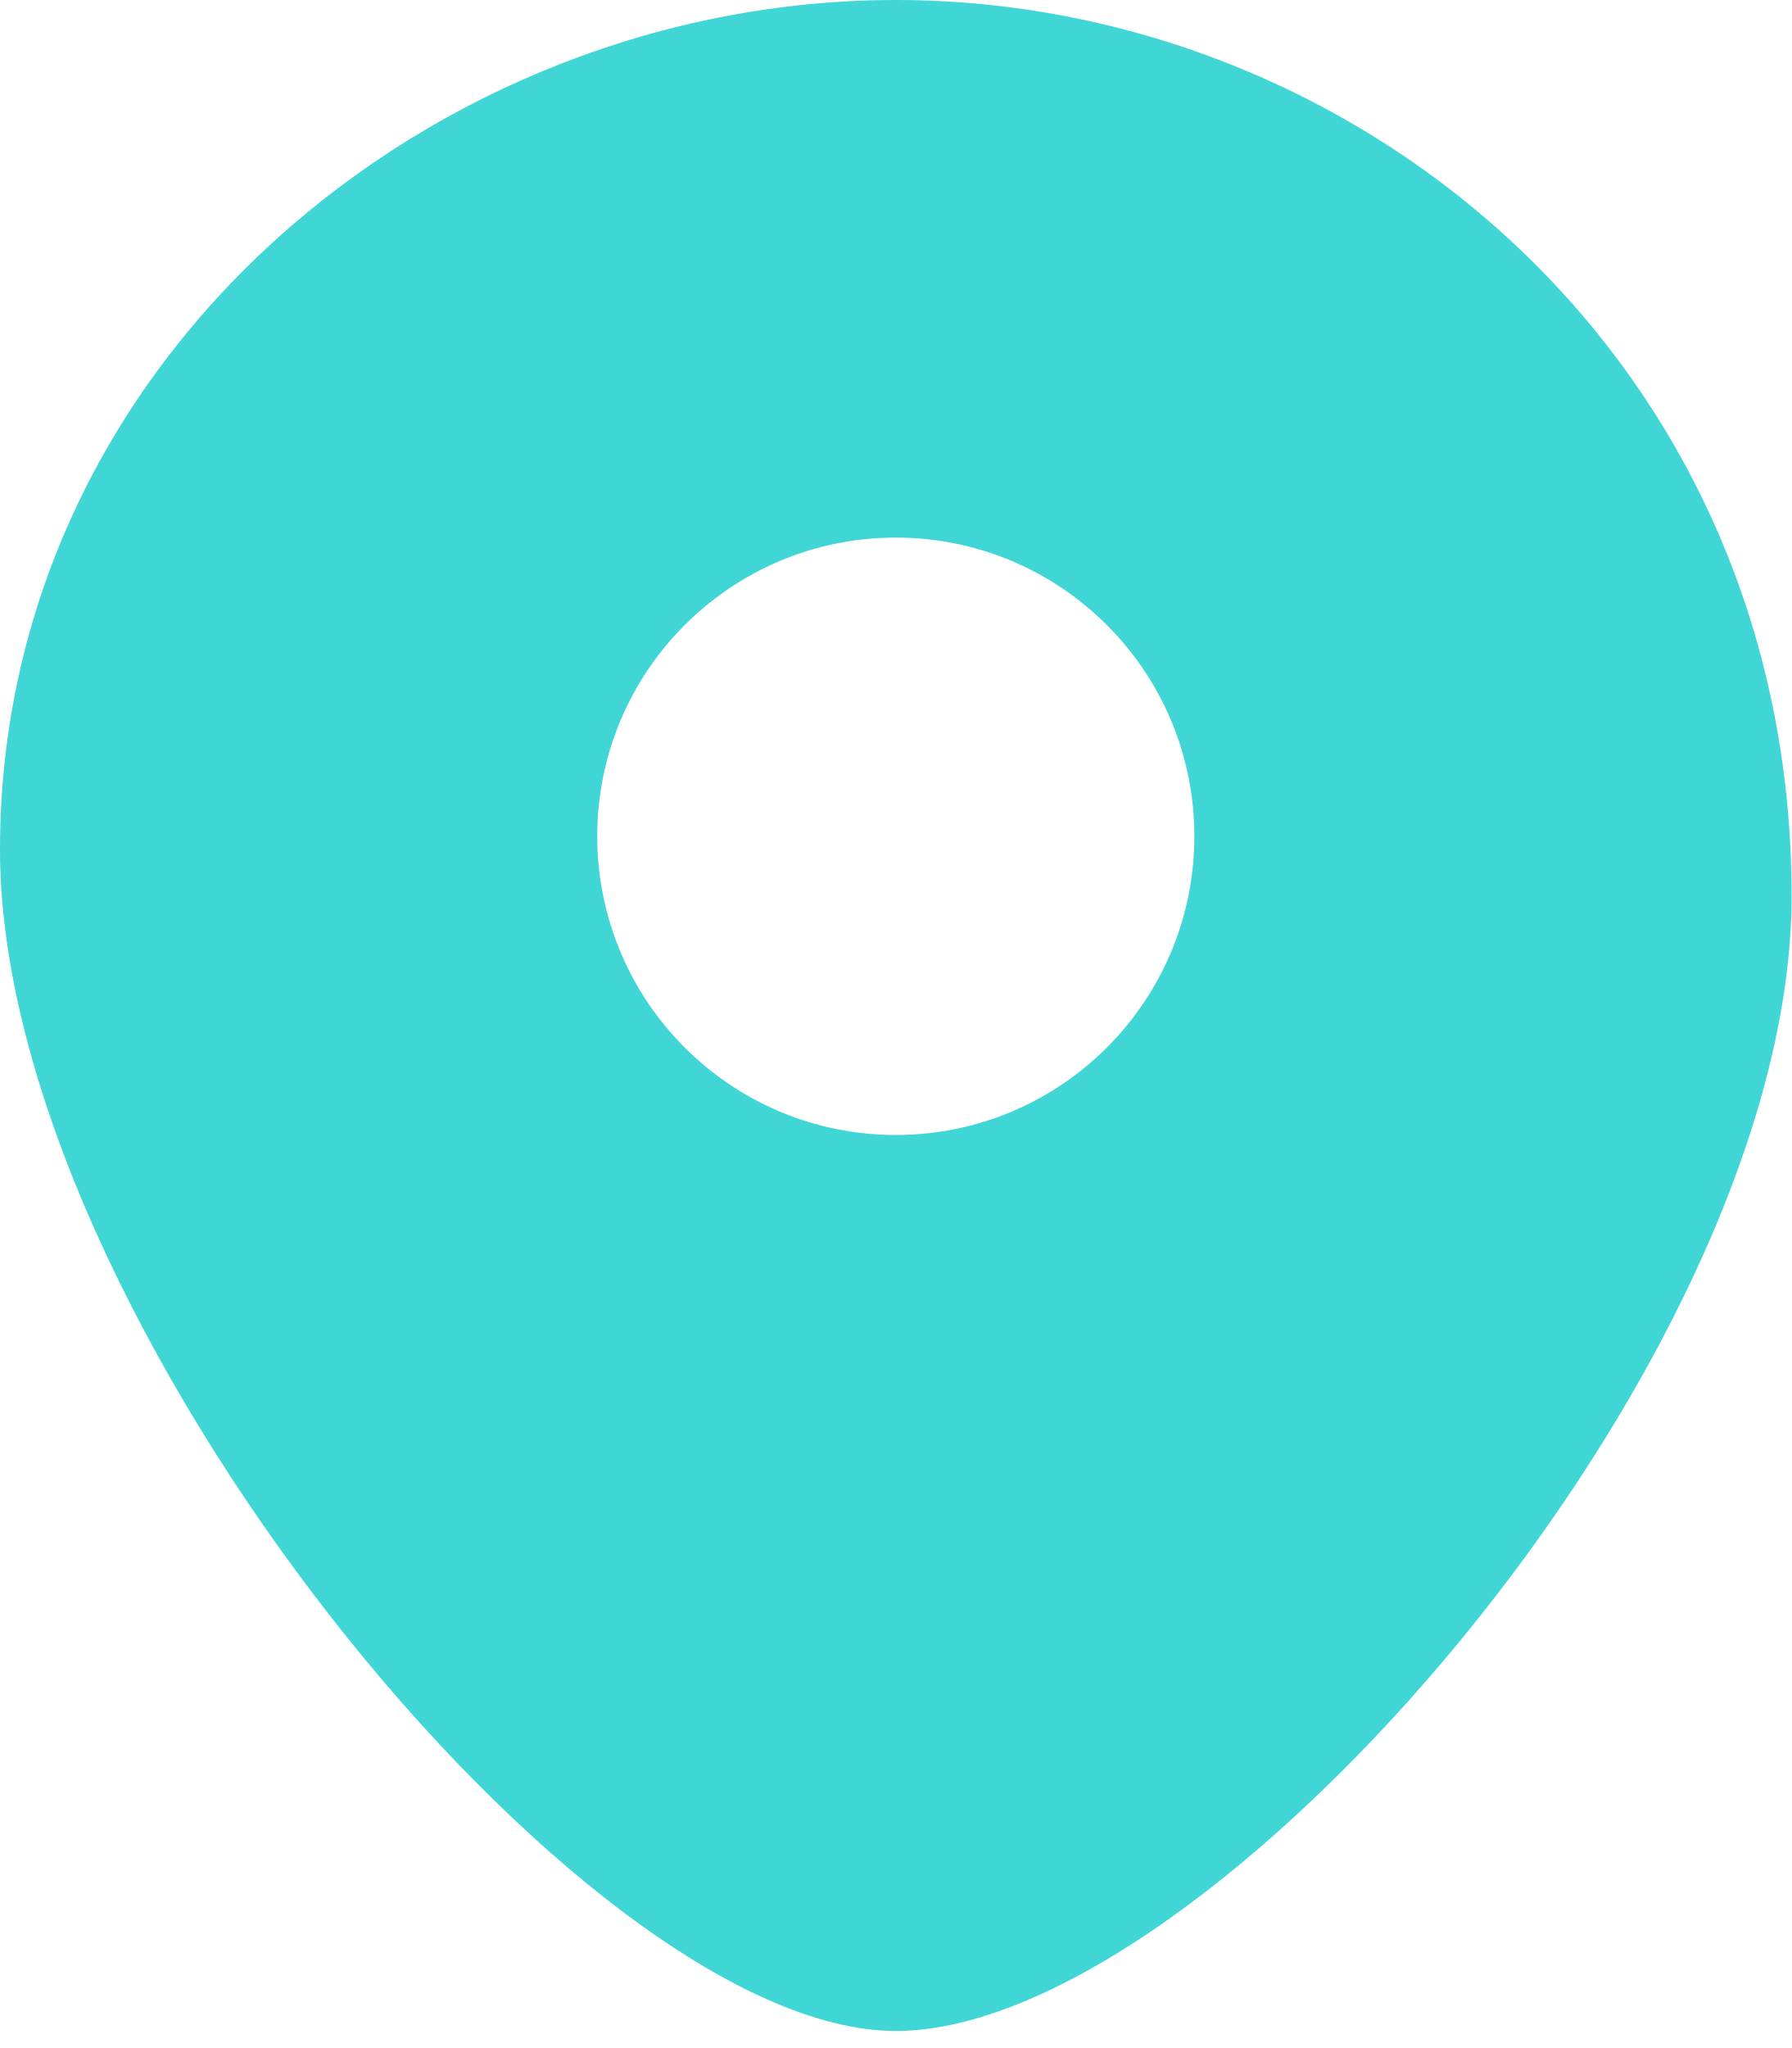
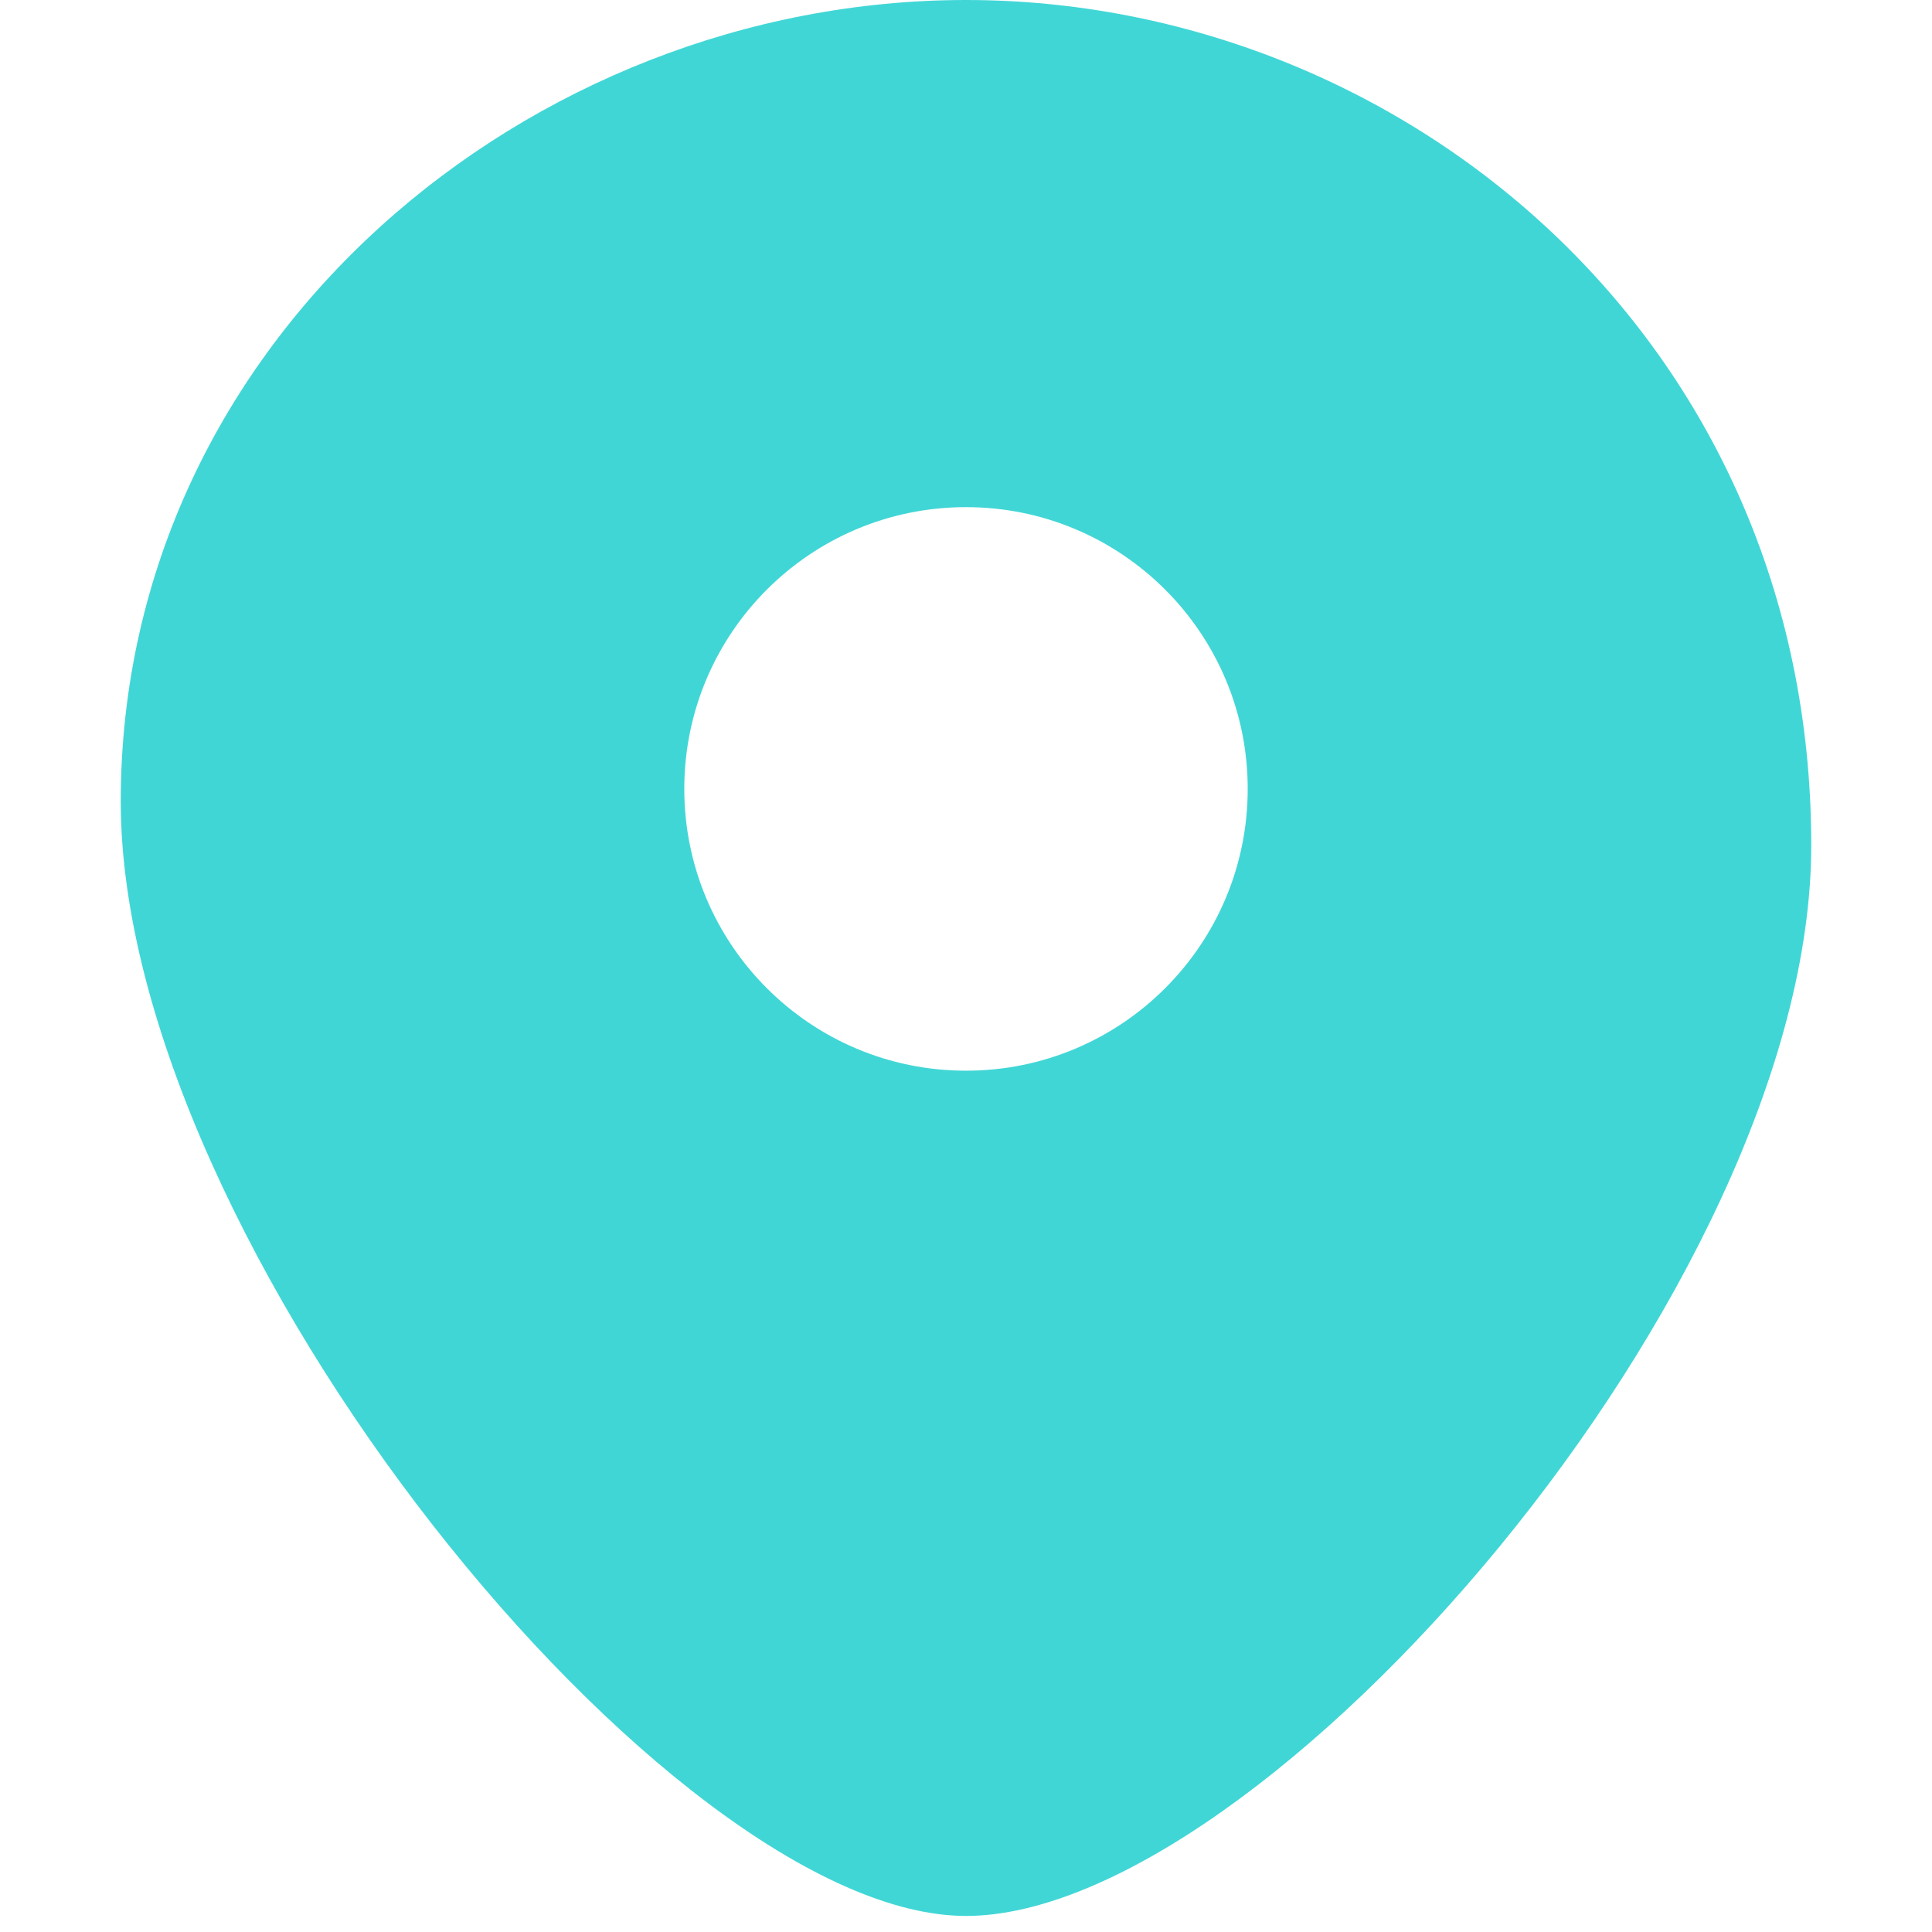
- <svg xmlns="http://www.w3.org/2000/svg" width="14" height="16" viewBox="0 0 14 16" fill="none">
-   <path fill-rule="evenodd" clip-rule="evenodd" d="M7 15.867C9.45 15.867 14 10.665 14 7C14 2.8 10.608 0 7 0C3.392 0 0 2.8 0 6.637C0 10.303 4.55 15.867 7 15.867ZM7 8.867C8.289 8.867 9.333 7.822 9.333 6.533C9.333 5.245 8.289 4.2 7 4.2C5.711 4.2 4.667 5.245 4.667 6.533C4.667 7.822 5.711 8.867 7 8.867Z" fill="#41D6D6" />
+ <svg xmlns="http://www.w3.org/2000/svg" width="16" height="16" viewBox="0 0 16 16" fill="none">
+   <path fill-rule="evenodd" clip-rule="evenodd" d="M8 15.867C10.45 15.867 15 10.665 15 7C15 2.8 11.608 0 8 0C4.392 0 1 2.8 1 6.637C1 10.303 5.55 15.867 8 15.867ZM8 8.867C9.289 8.867 10.333 7.822 10.333 6.533C10.333 5.245 9.289 4.2 8 4.2C6.711 4.2 5.667 5.245 5.667 6.533C5.667 7.822 6.711 8.867 8 8.867Z" fill="#41D6D6" />
</svg>
